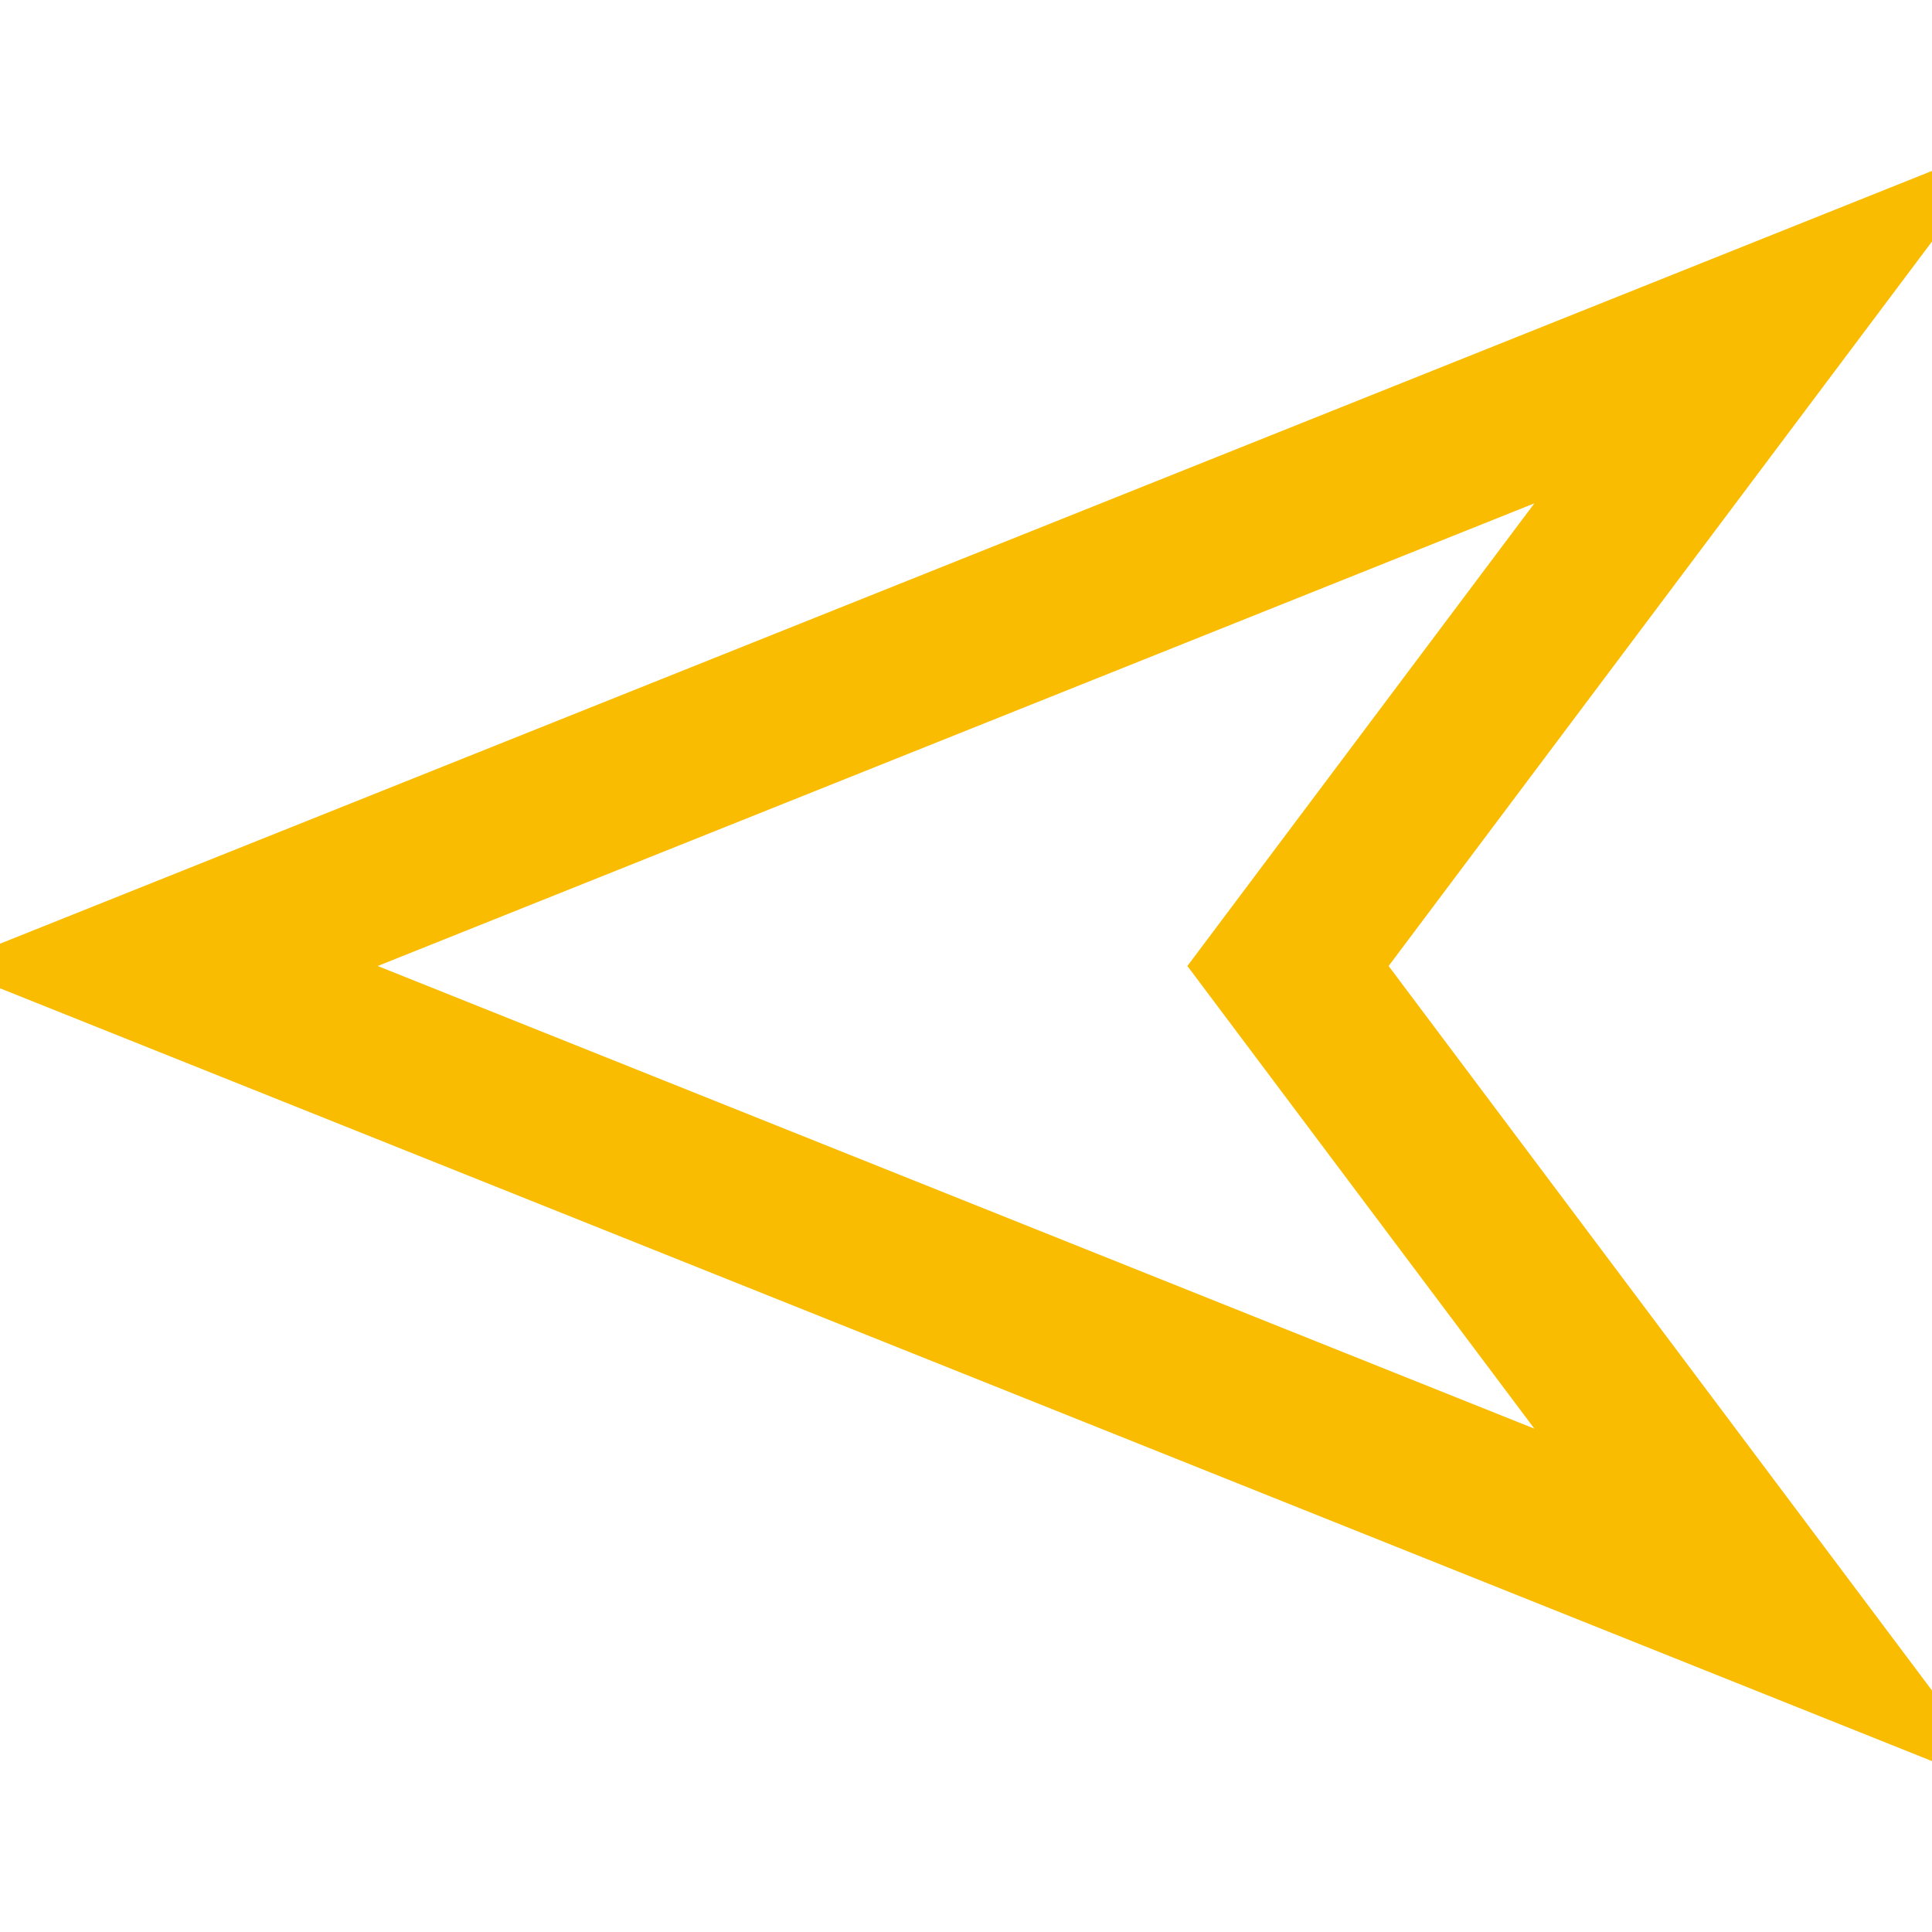
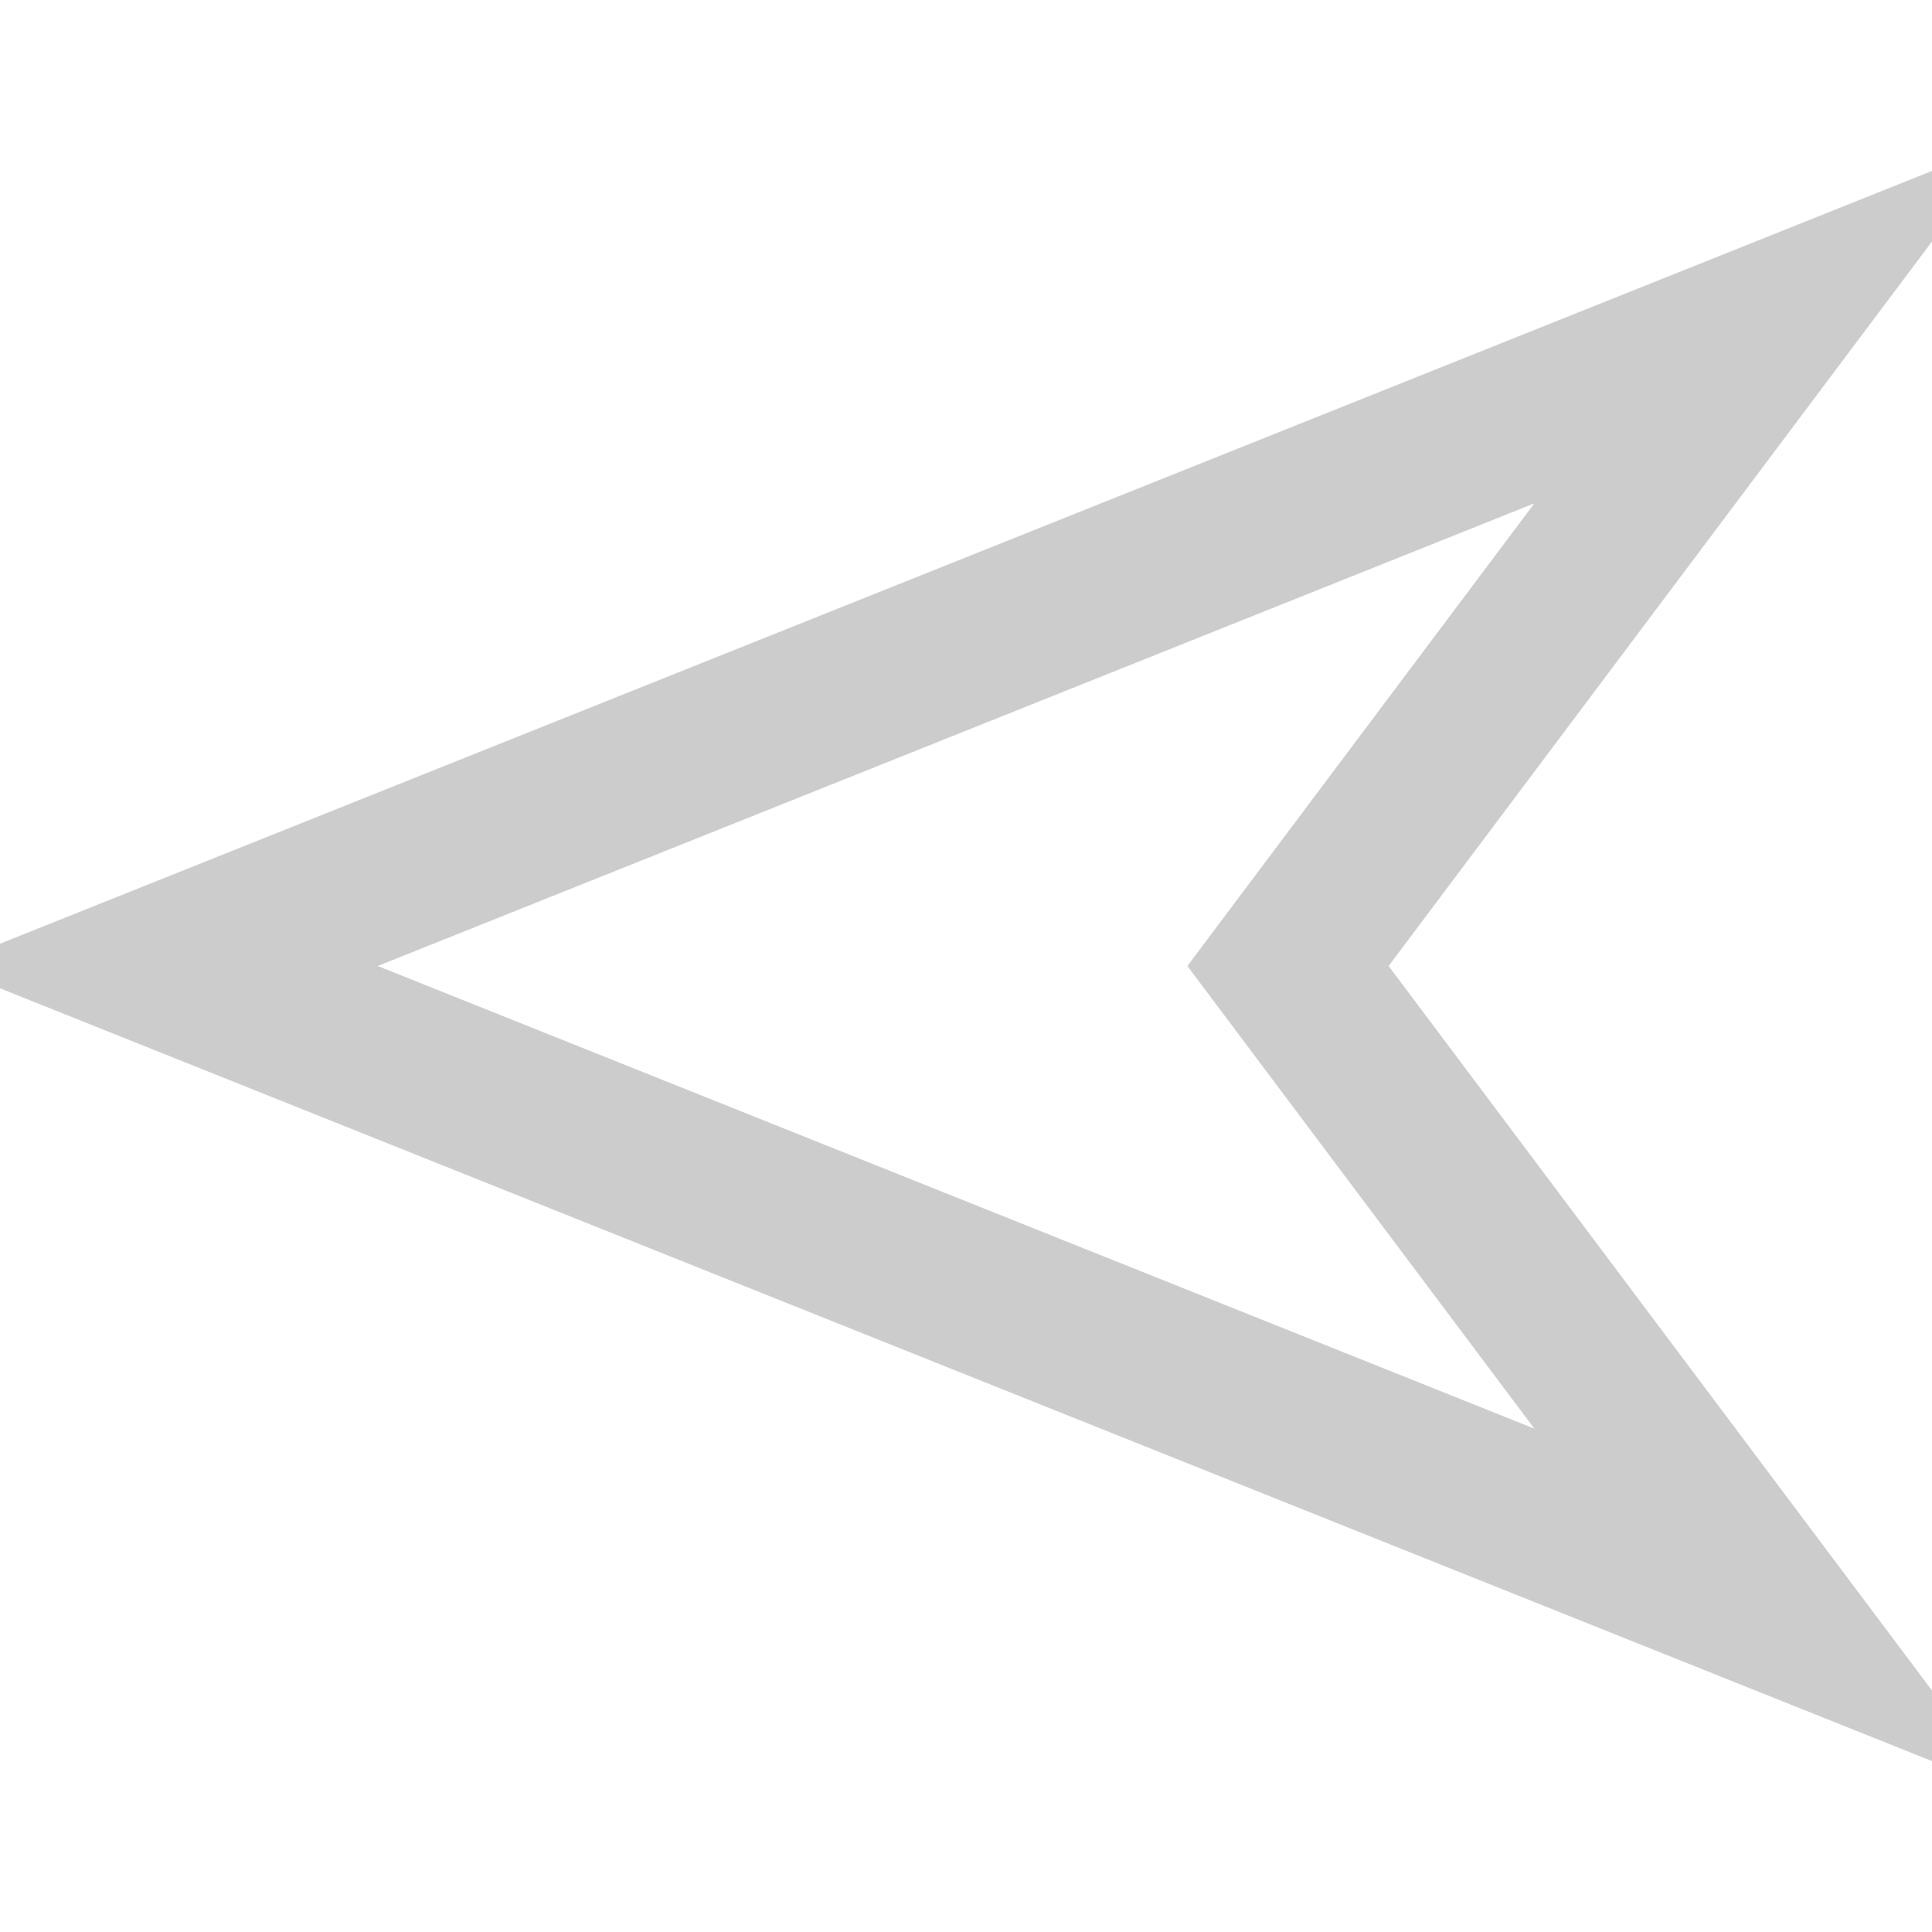
<svg xmlns="http://www.w3.org/2000/svg" viewBox="0 0 24 24" width="24" height="24" class="svg_icon">
  <svg viewBox="-60 -60 120 120">
-     <path stroke-width="10" stroke="#f9bc01" fill="none" d="m-50,0l100,40l-30,-40l30,-40z" />
+     <path stroke-width="10" stroke="#CCCCCC" fill="none" d="m-50,0l100,40l-30,-40l30,-40z" />
  </svg>
</svg>
